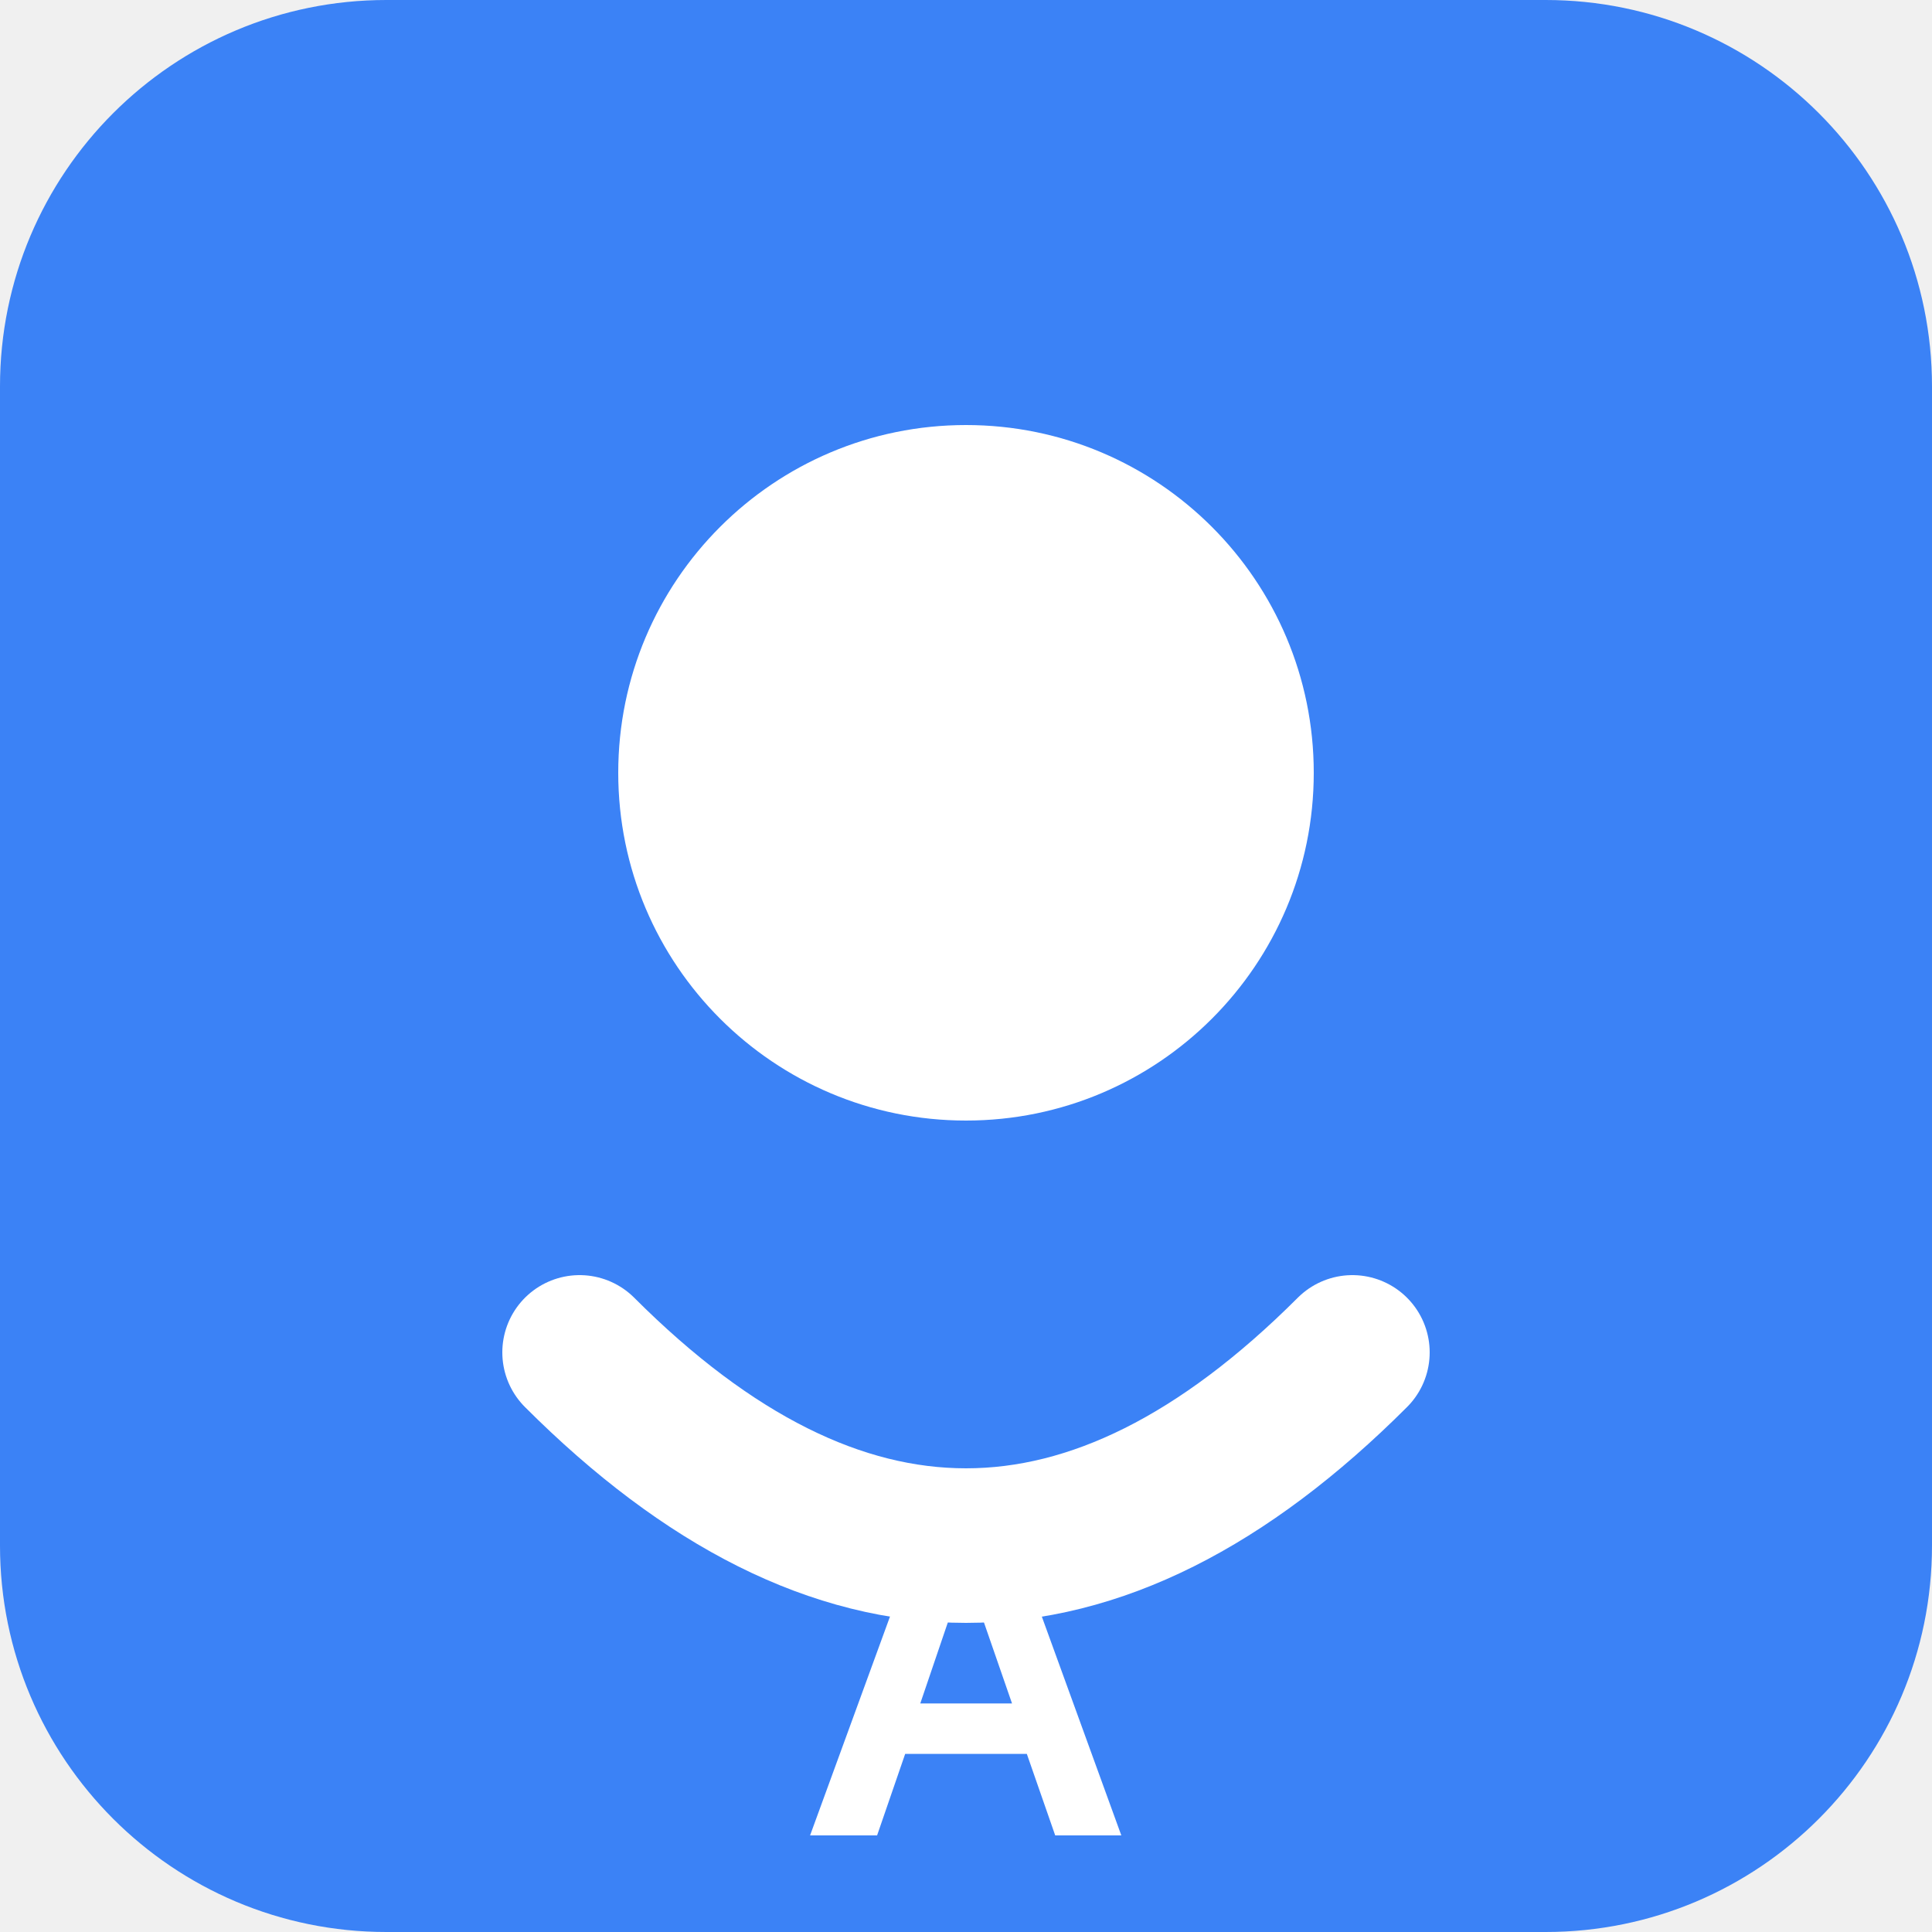
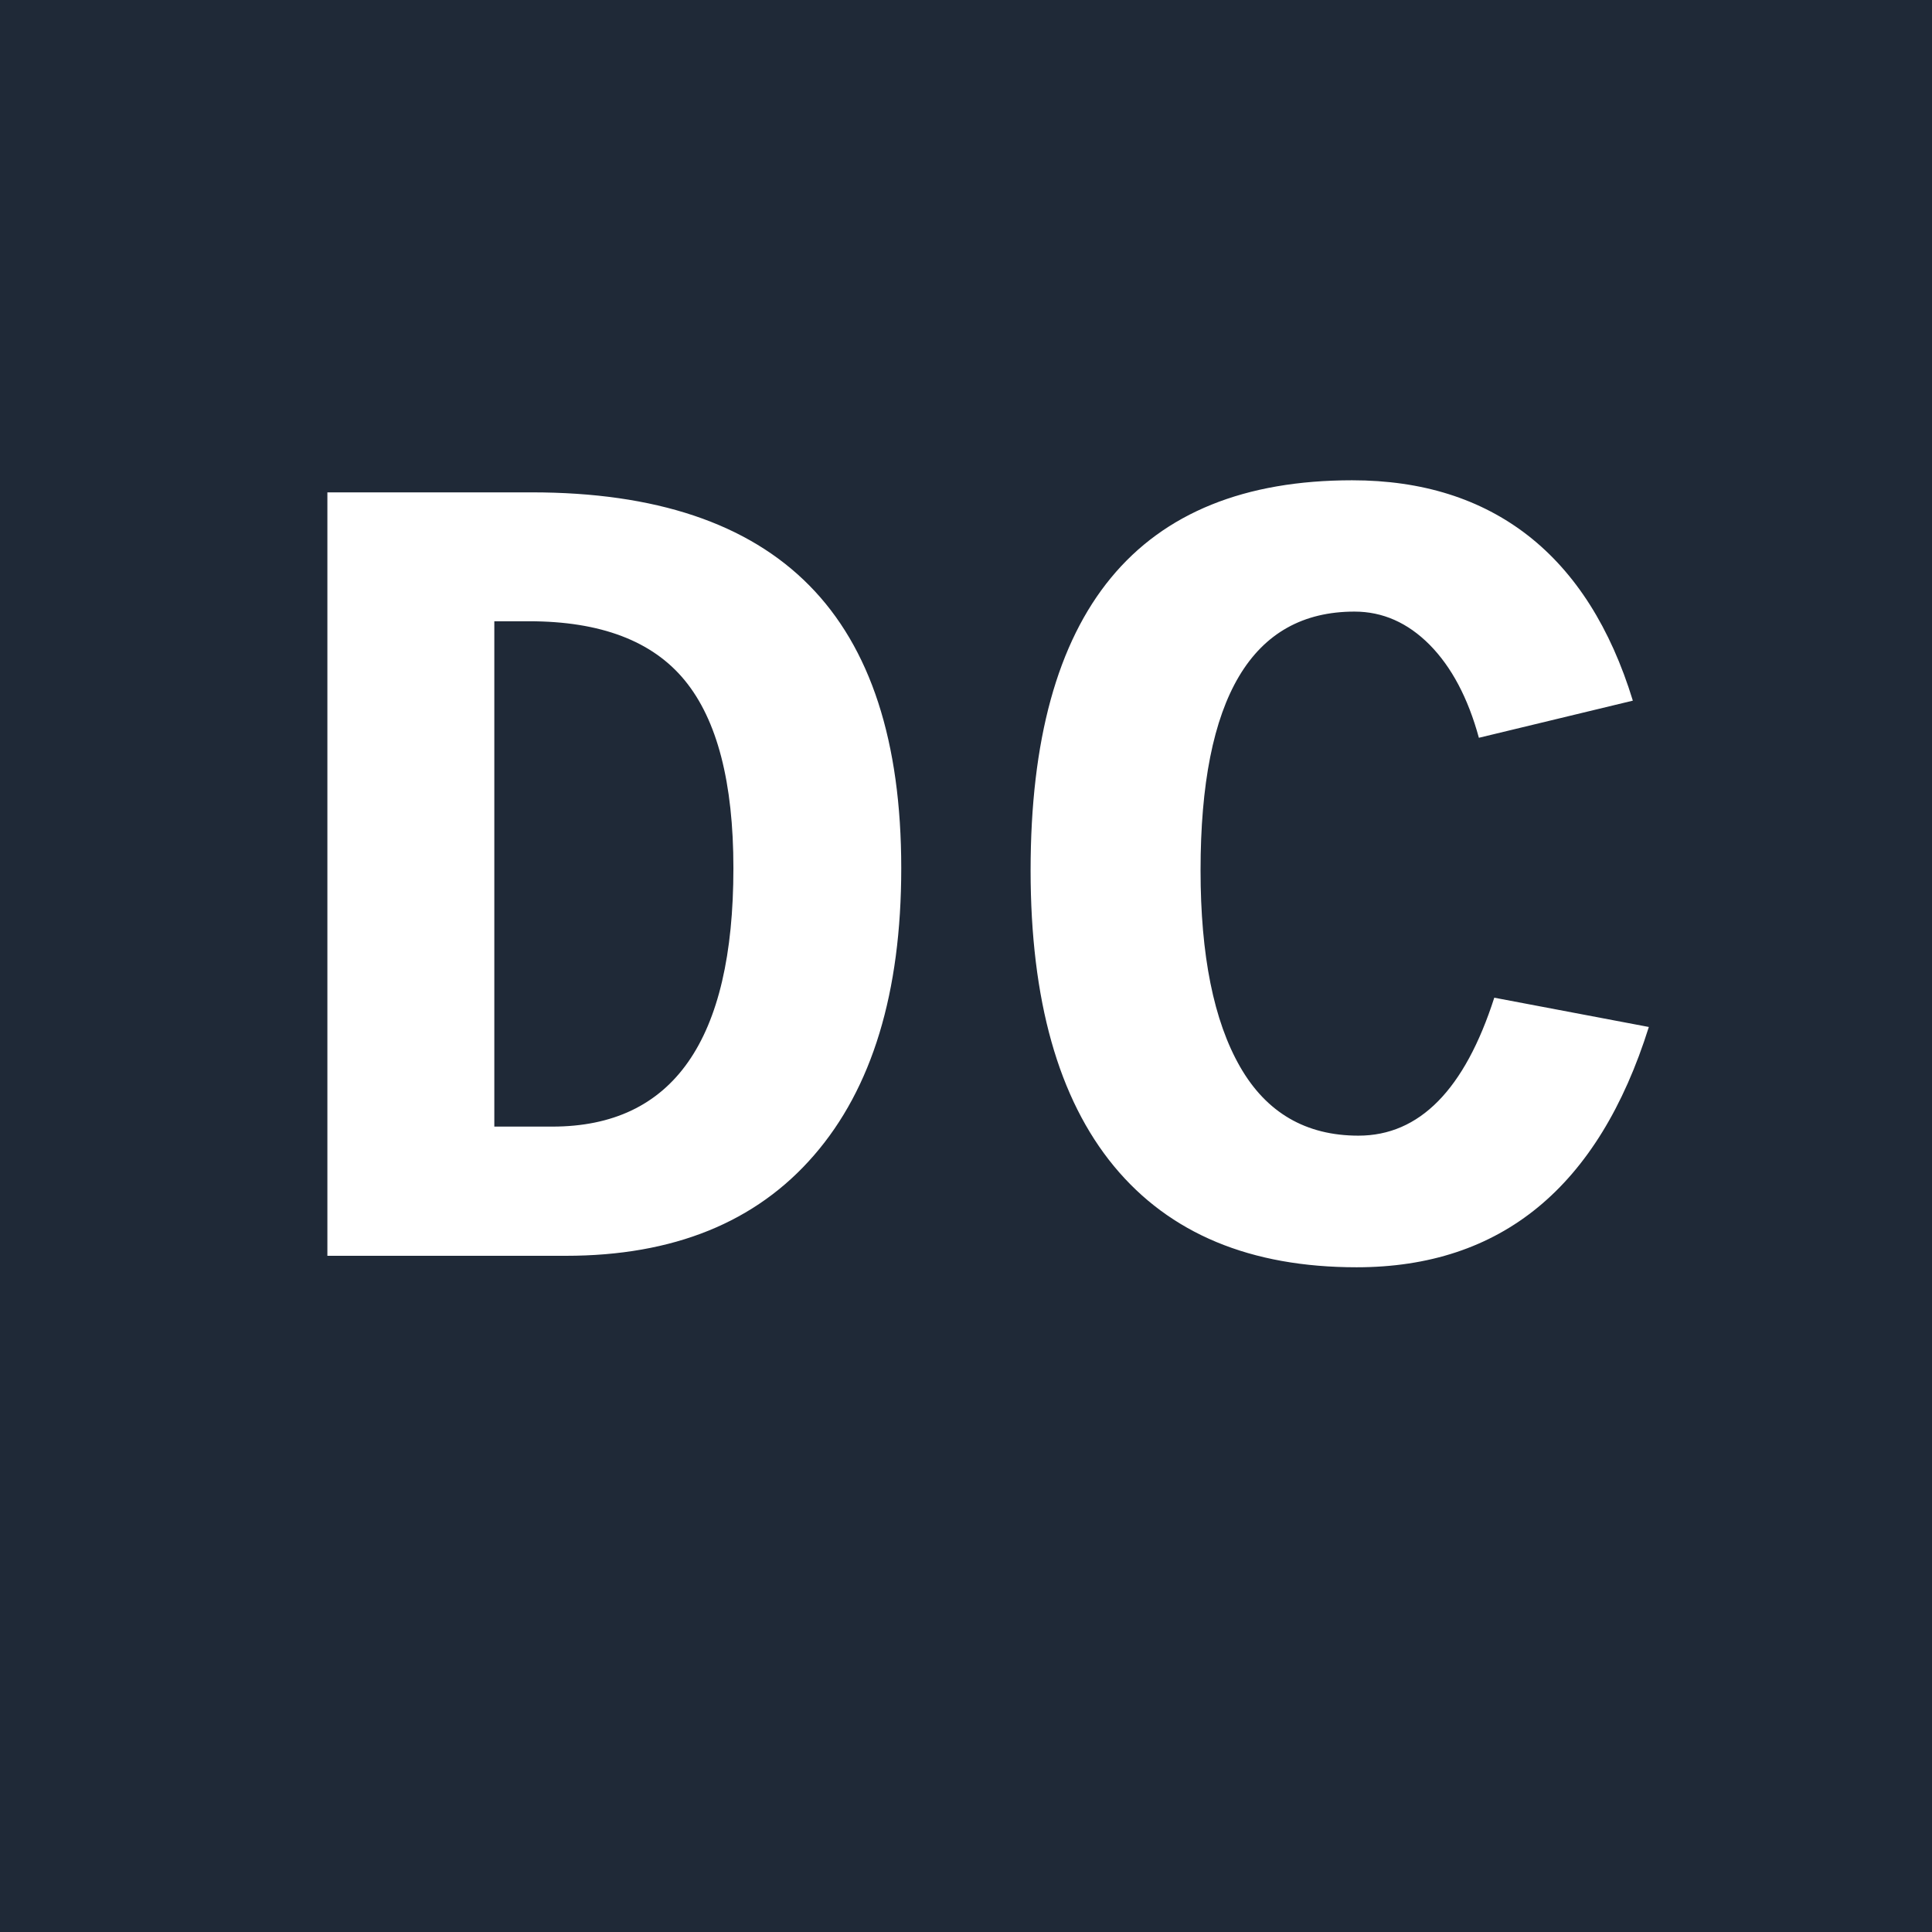
<svg xmlns="http://www.w3.org/2000/svg" viewBox="0 0 100 100">
-   <rect width="100" height="100" rx="20" fill="#3b82f6" />
-   <circle cx="50" cy="40" r="18" fill="white" />
-   <path d="M30 70 Q50 90 70 70" stroke="white" stroke-width="8" fill="none" stroke-linecap="round" />
-   <text x="50" y="95" text-anchor="middle" fill="white" font-family="Arial, sans-serif" font-size="24" font-weight="bold">A</text>
+   <rect width="100" height="100" fill="#1f2937" />
+   <text x="50" y="65" text-anchor="middle" fill="#ffffff" font-family="'Courier New', Courier, monospace" font-size="60" font-weight="bold" letter-spacing="2">DC</text>
</svg>
